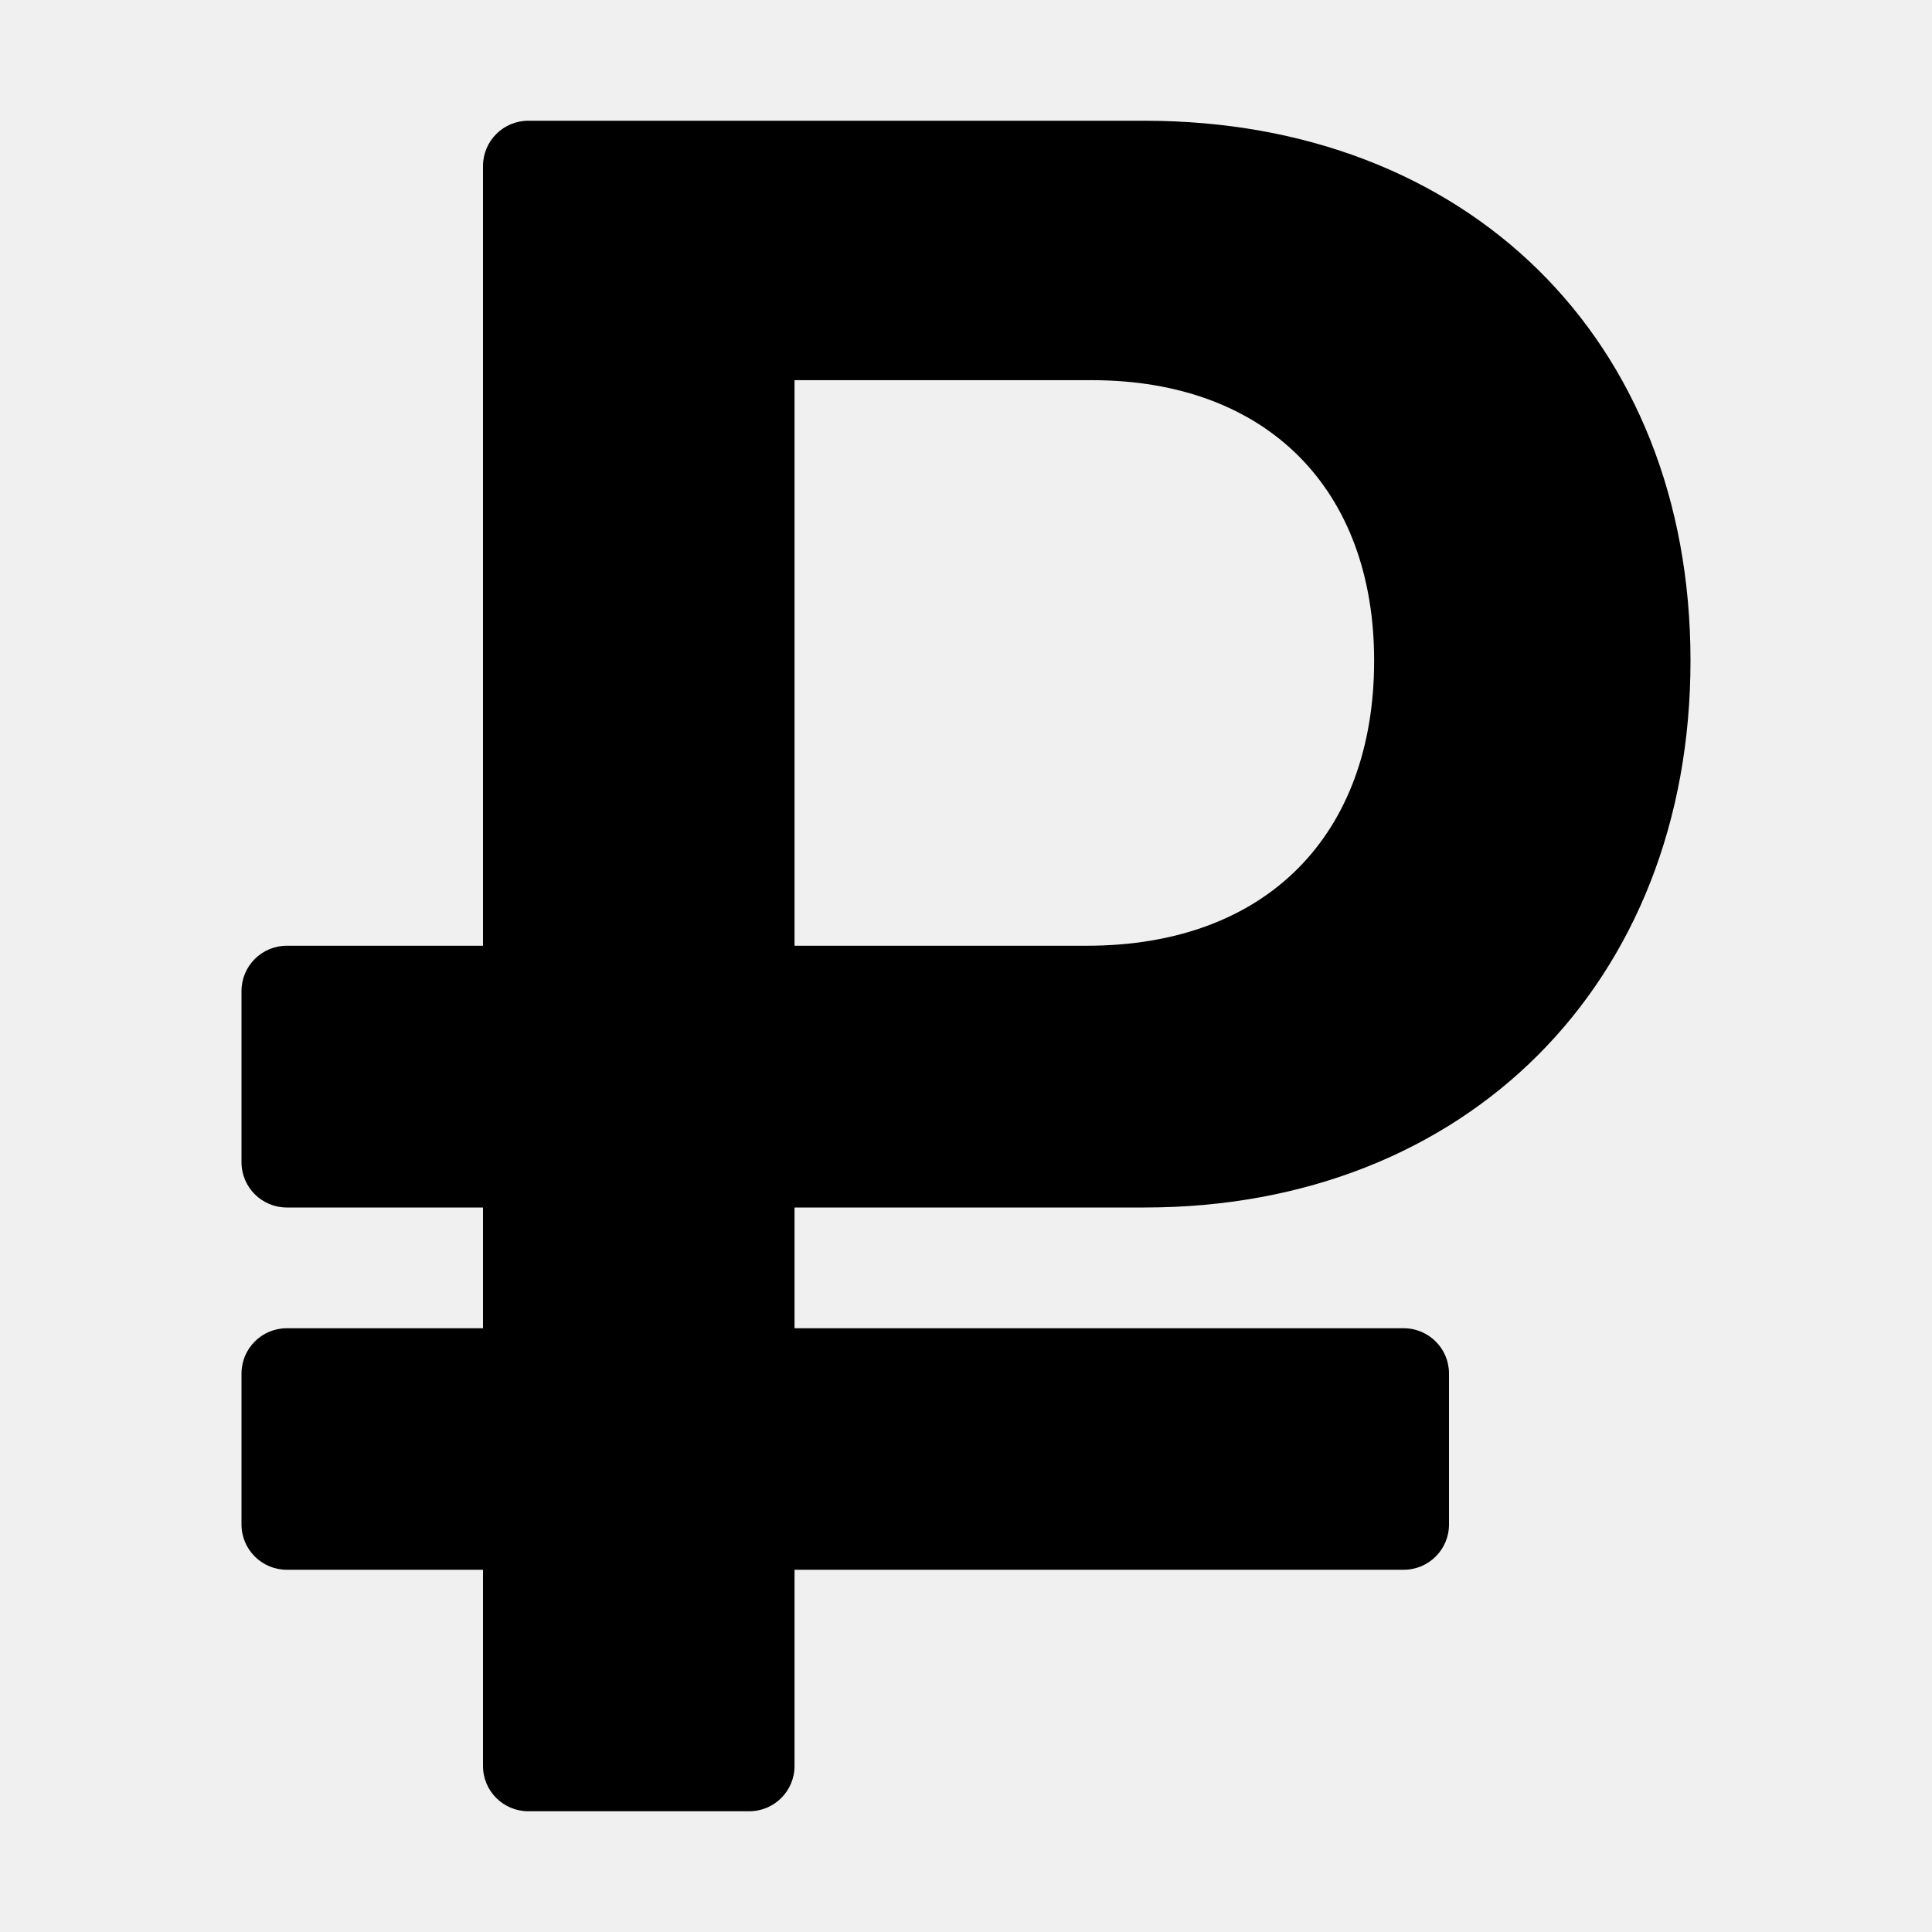
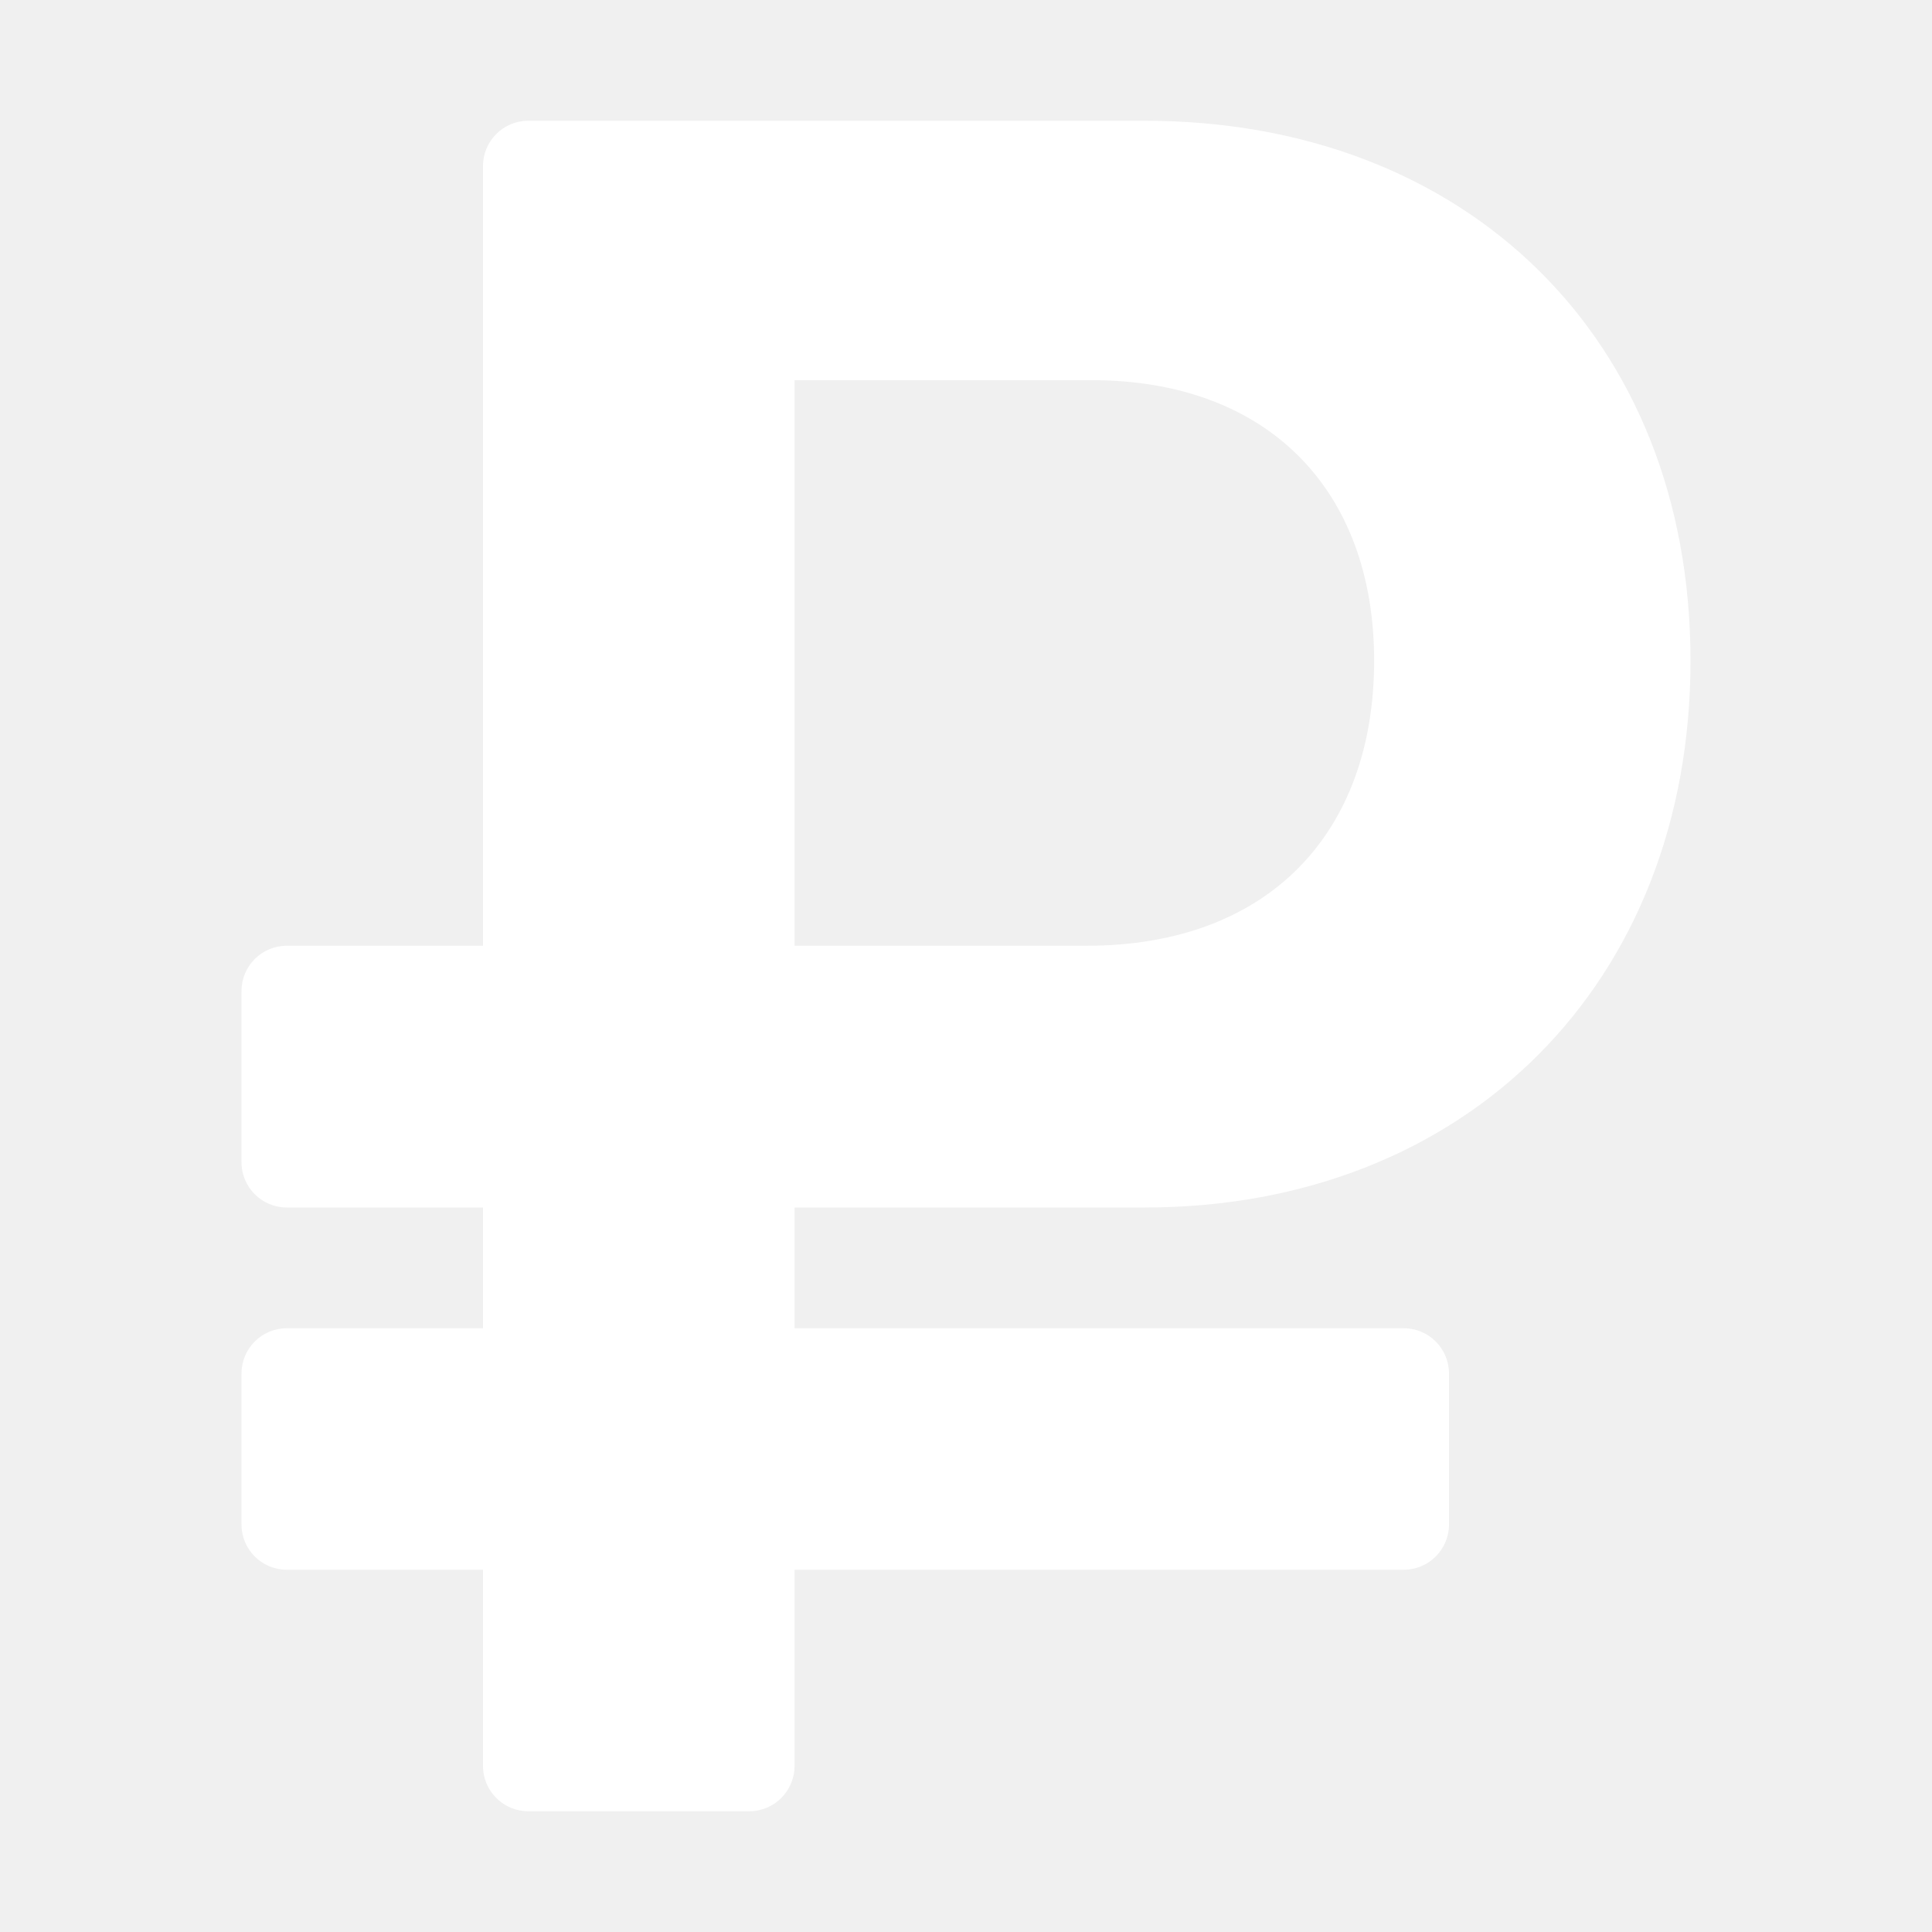
- <svg xmlns="http://www.w3.org/2000/svg" width="54px" height="54px" viewBox="0 0 384 512">
+ <svg xmlns="http://www.w3.org/2000/svg" class="symbolRub" width="44px" height="44px" fill="#fff" viewBox="0 0 384 512">
  <path d="M239.36 320C324.48 320 384 260.542 384 175.071S324.48 32 239.36 32H76c-6.627 0-12 5.373-12 12v206.632H12c-6.627 0-12 5.373-12 12V308c0 6.627 5.373 12 12 12h52v32H12c-6.627 0-12 5.373-12 12v40c0 6.627 5.373 12 12 12h52v52c0 6.627 5.373 12 12 12h58.56c6.627 0 12-5.373 12-12v-52H308c6.627 0 12-5.373 12-12v-40c0-6.627-5.373-12-12-12H146.56v-32h92.8zm-92.8-219.252h78.72c46.72 0 74.88 29.11 74.88 74.323 0 45.832-28.16 75.561-76.16 75.561h-77.44V100.748z" />
</svg>
